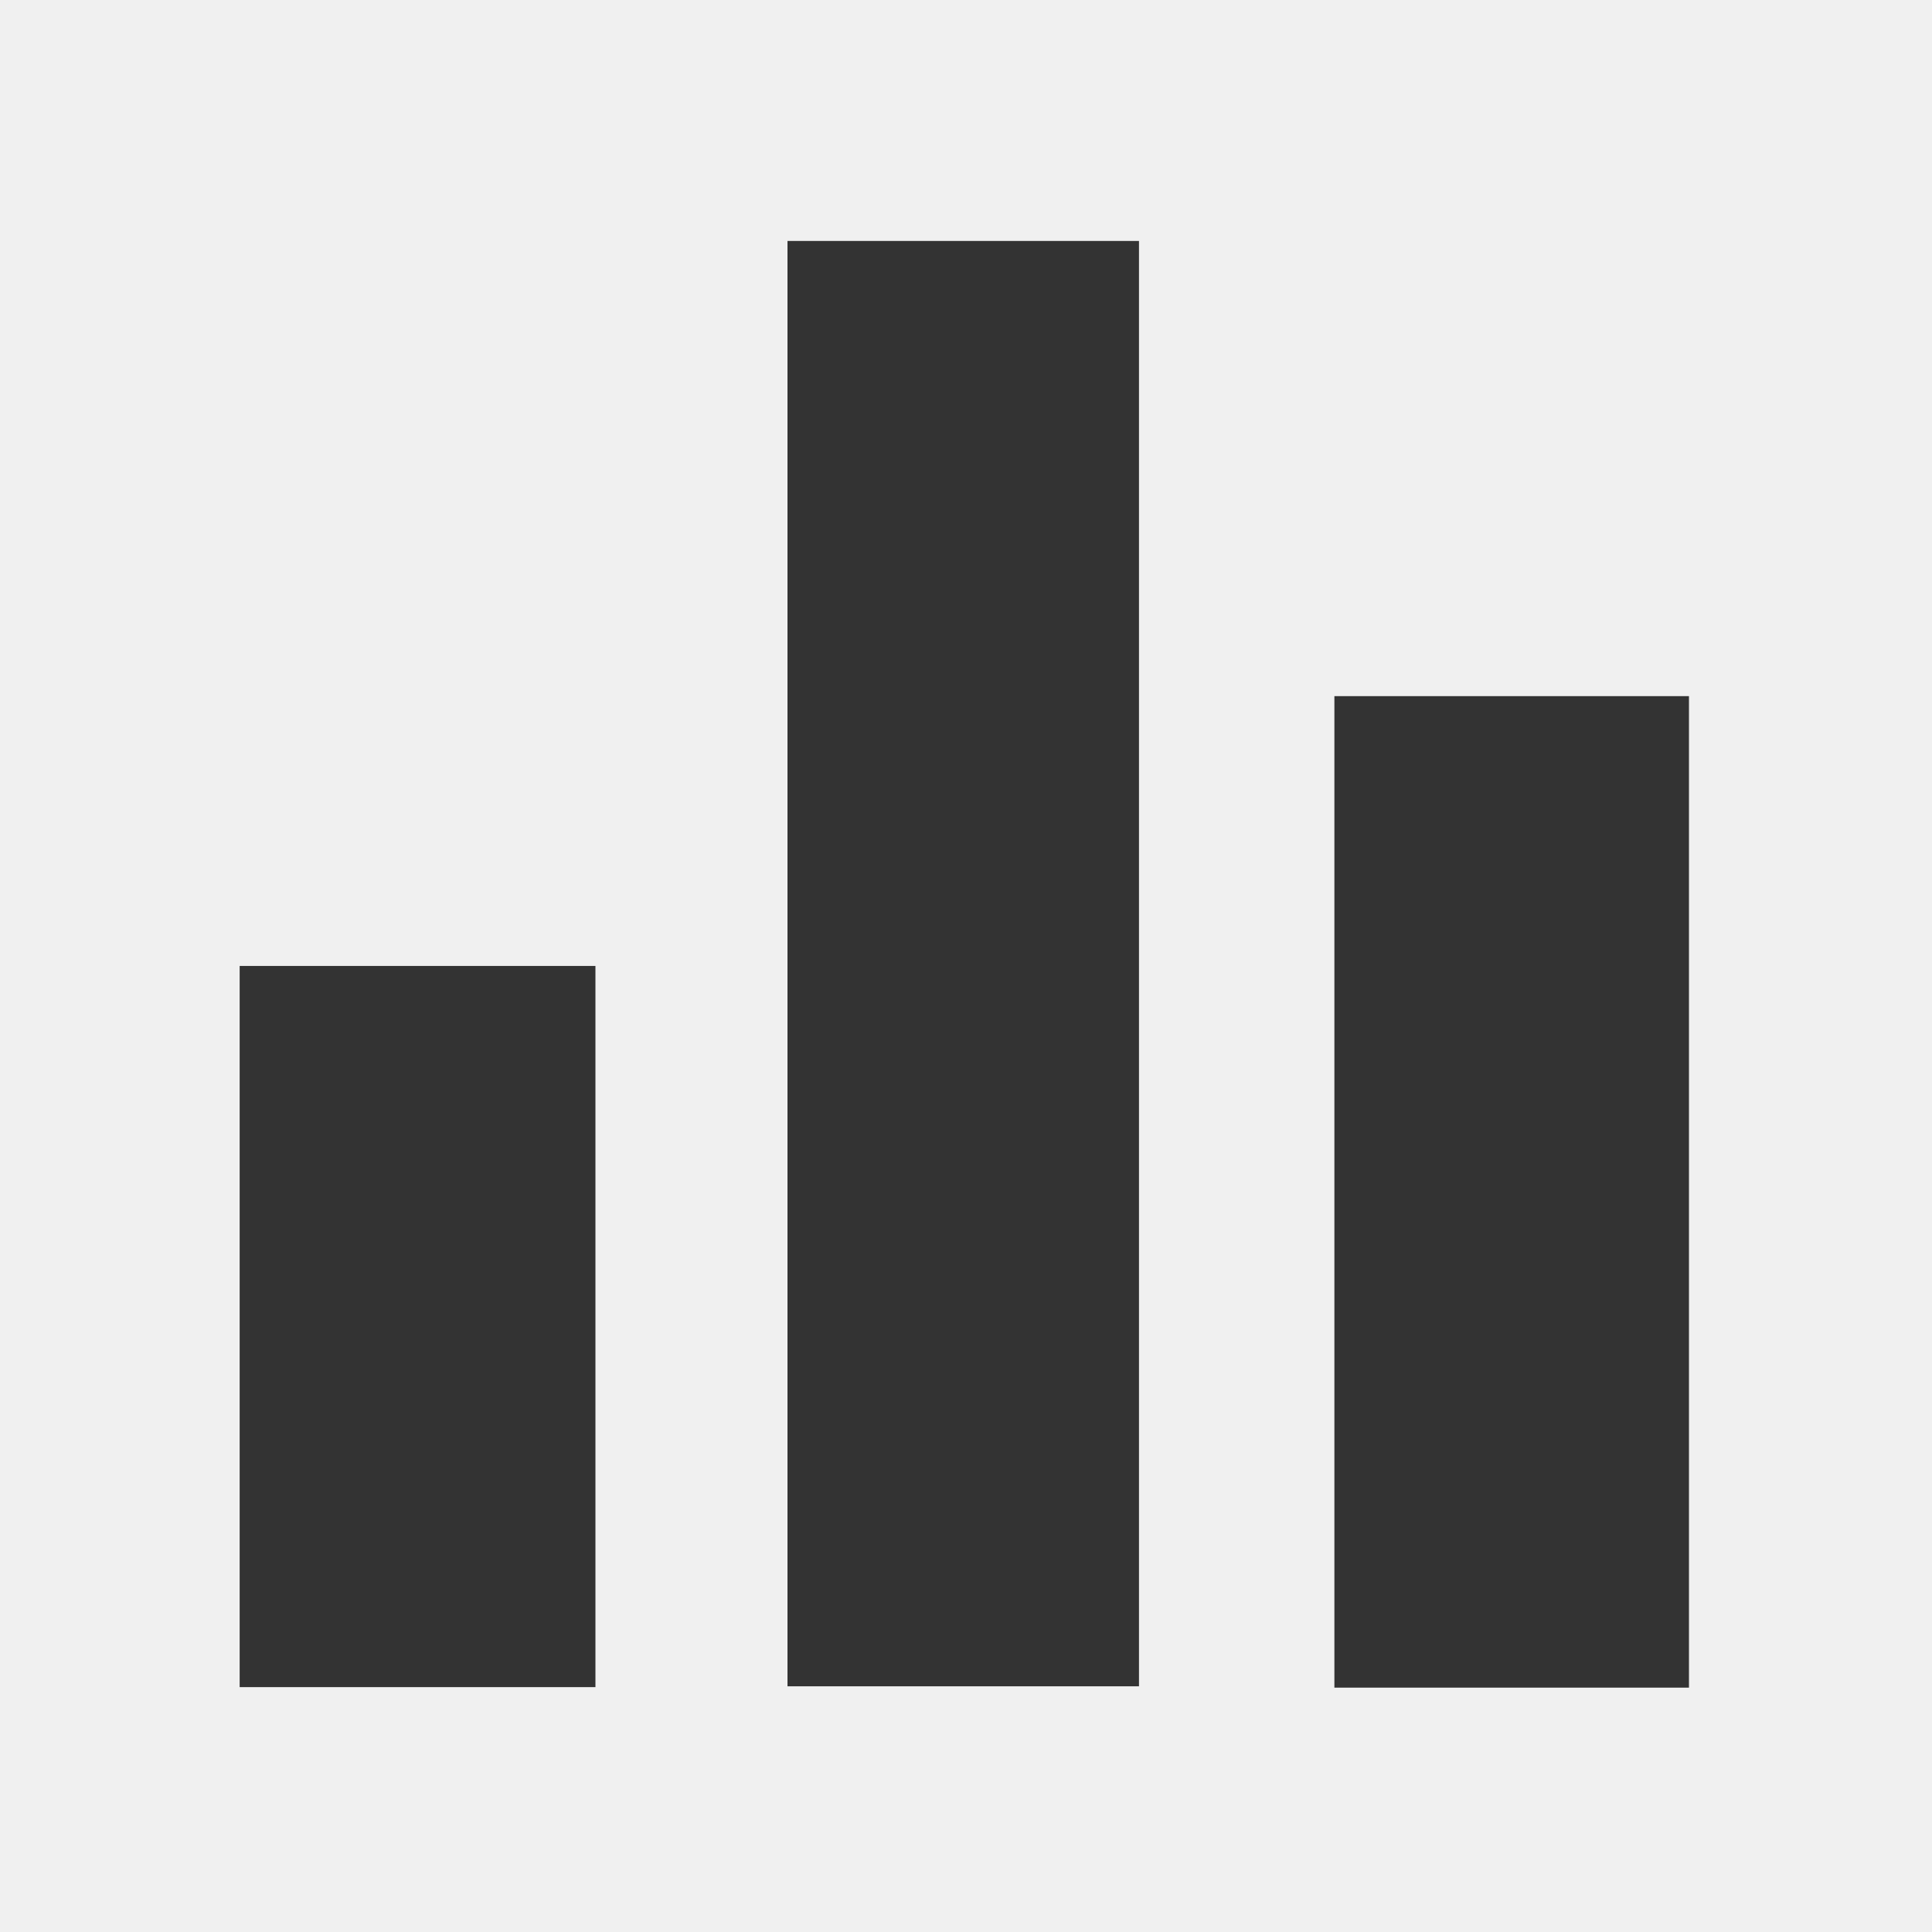
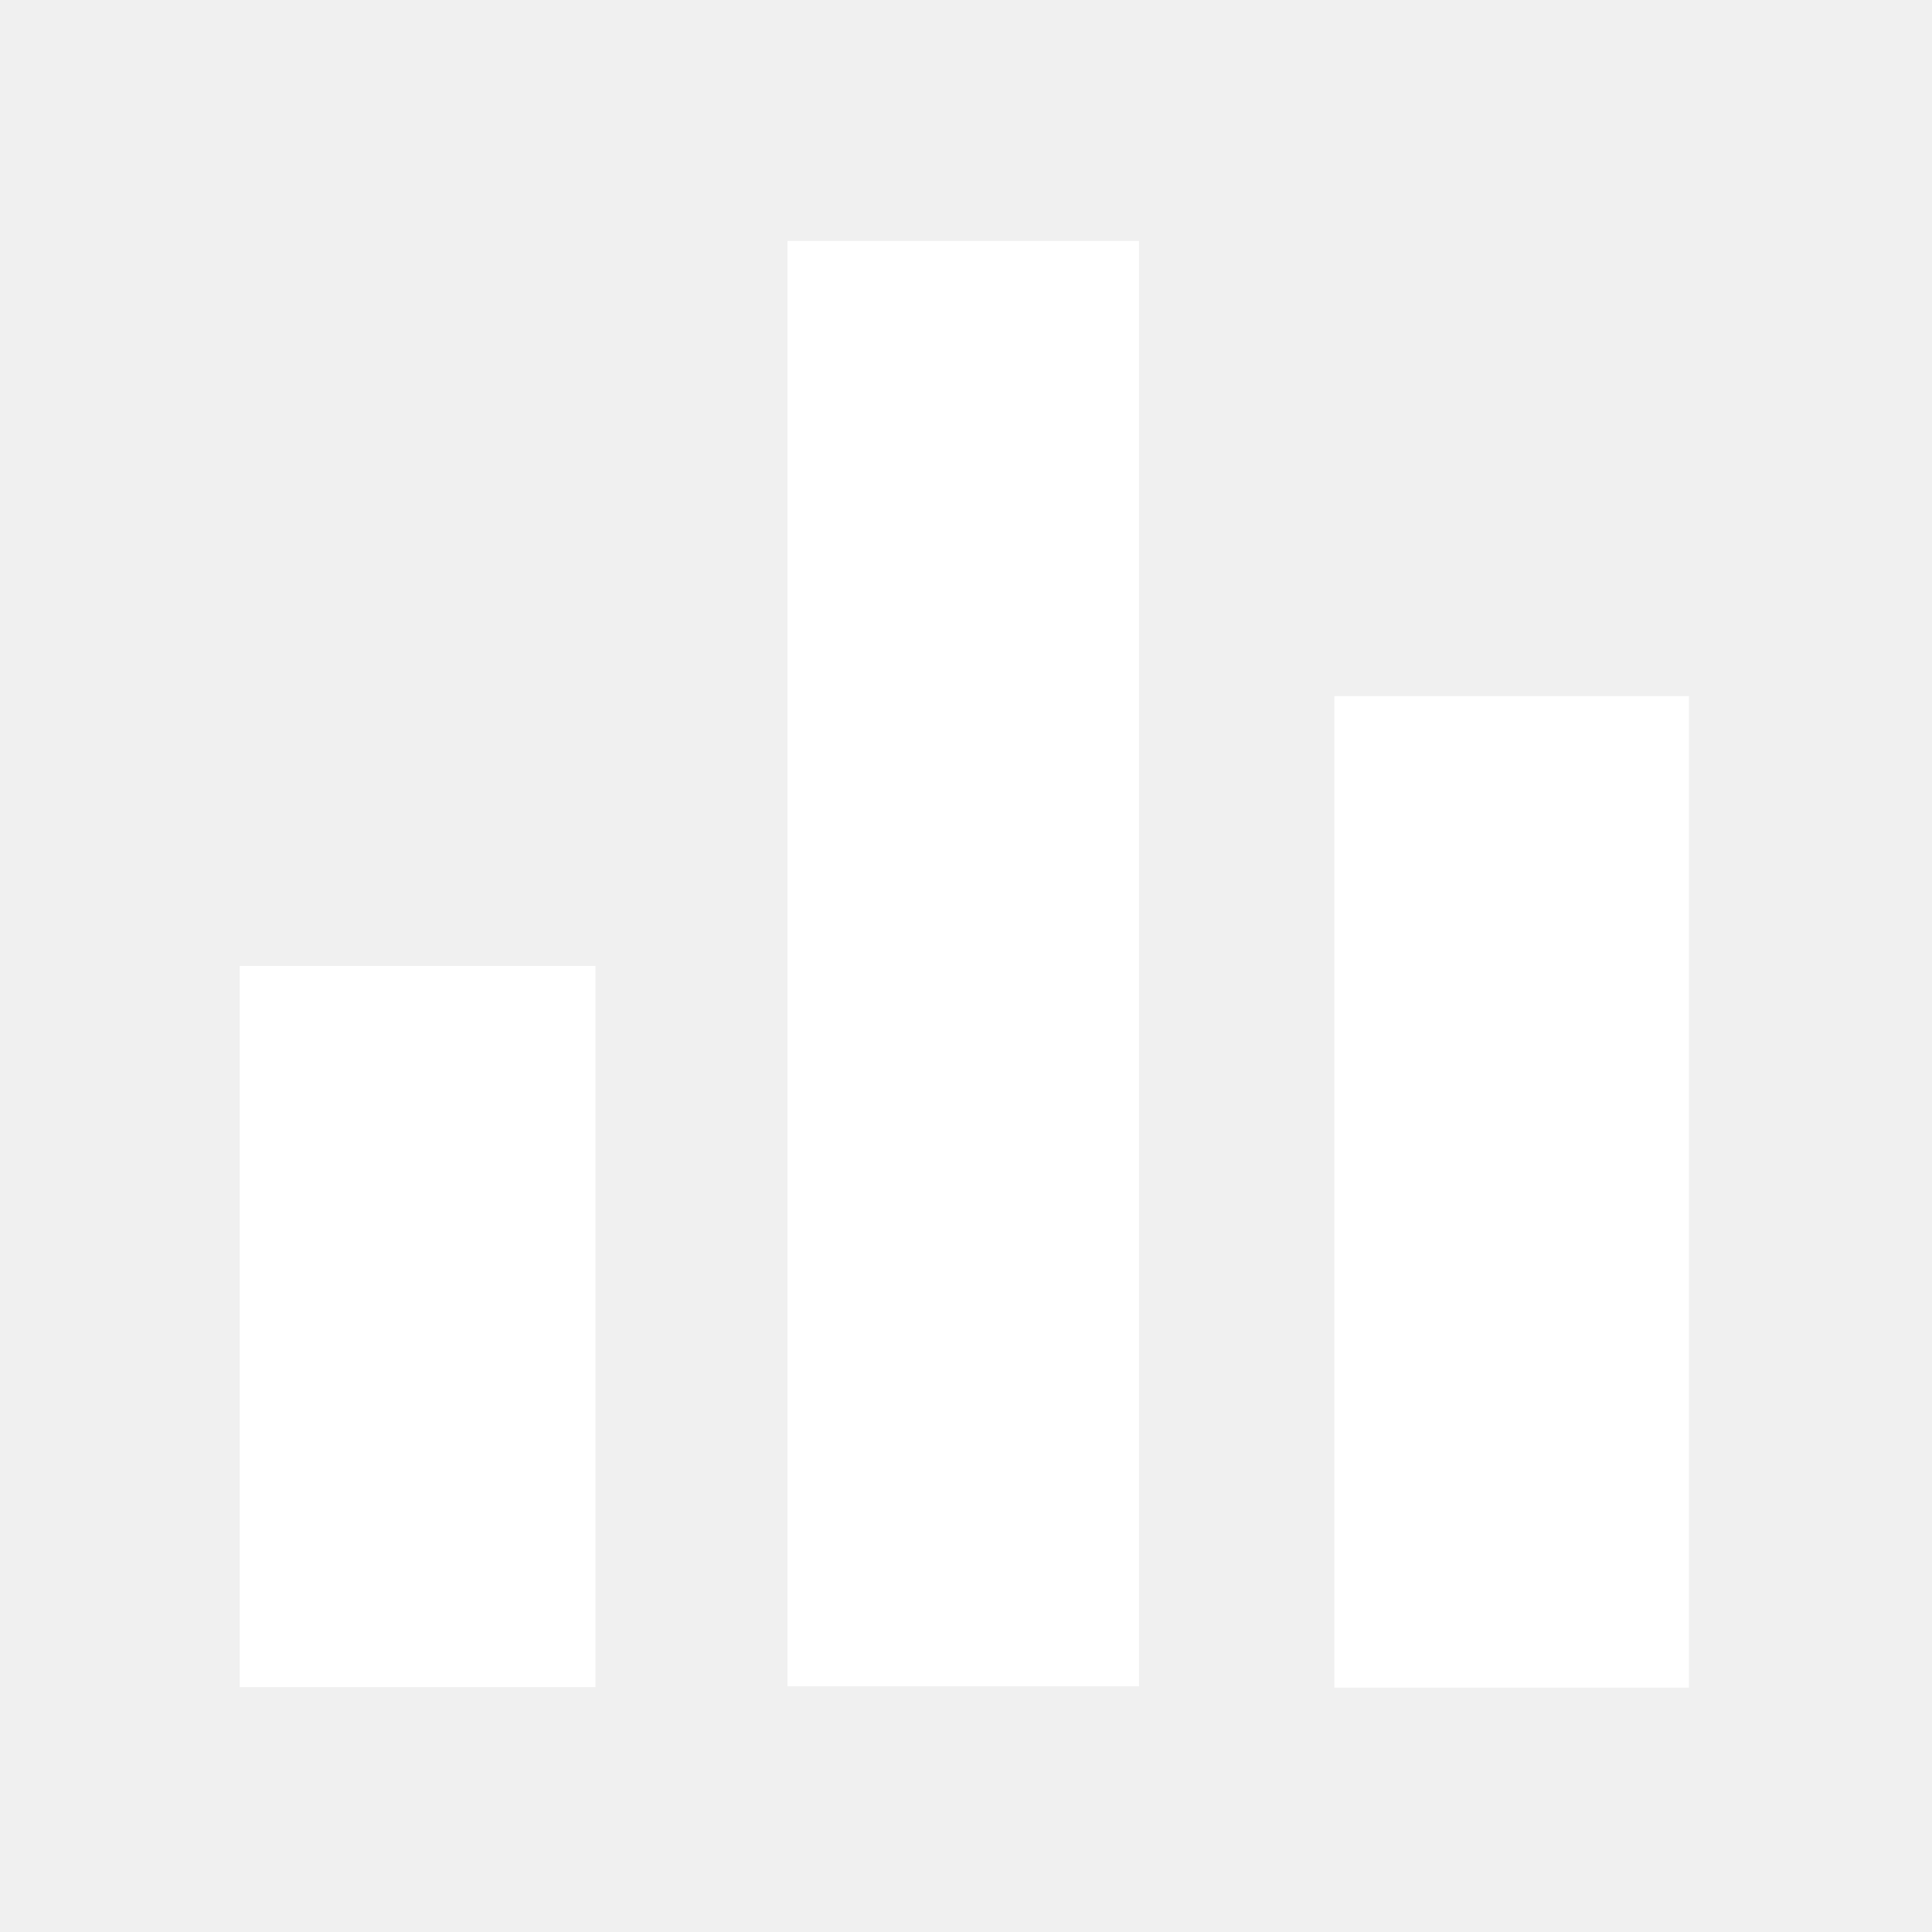
<svg xmlns="http://www.w3.org/2000/svg" class="icon" width="16px" height="16.00px" viewBox="0 0 1024 1024" version="1.1">
-   <path fill="#333333" d="M315.598 894.22c-62.139 0-124.393 0-188.573 0 0-126.355 0-252.969 0-382.249 63.49 0 125.047 0 188.573 0C315.598 639.418 315.598 765.974 315.598 894.22zM603.686 893.767c-60.902 0-122.854 0-186.301 0 0-254.76 0-508.684 0-766.052 62.8 0 123.423 0 186.301 0C603.686 382.423 603.686 637.025 603.686 893.767zM895.189 894.493c-62.462 0-124.033 0-187.933 0 0-174.162 0-348.697 0-525.524 61.722 0 123.861 0 187.933 0C895.189 543.87 895.189 718.462 895.189 894.493z" />
+   <path fill="#ffffff" d="M315.598 894.22c-62.139 0-124.393 0-188.573 0 0-126.355 0-252.969 0-382.249 63.49 0 125.047 0 188.573 0C315.598 639.418 315.598 765.974 315.598 894.22zM603.686 893.767c-60.902 0-122.854 0-186.301 0 0-254.76 0-508.684 0-766.052 62.8 0 123.423 0 186.301 0C603.686 382.423 603.686 637.025 603.686 893.767zM895.189 894.493c-62.462 0-124.033 0-187.933 0 0-174.162 0-348.697 0-525.524 61.722 0 123.861 0 187.933 0C895.189 543.87 895.189 718.462 895.189 894.493z" />
</svg>
